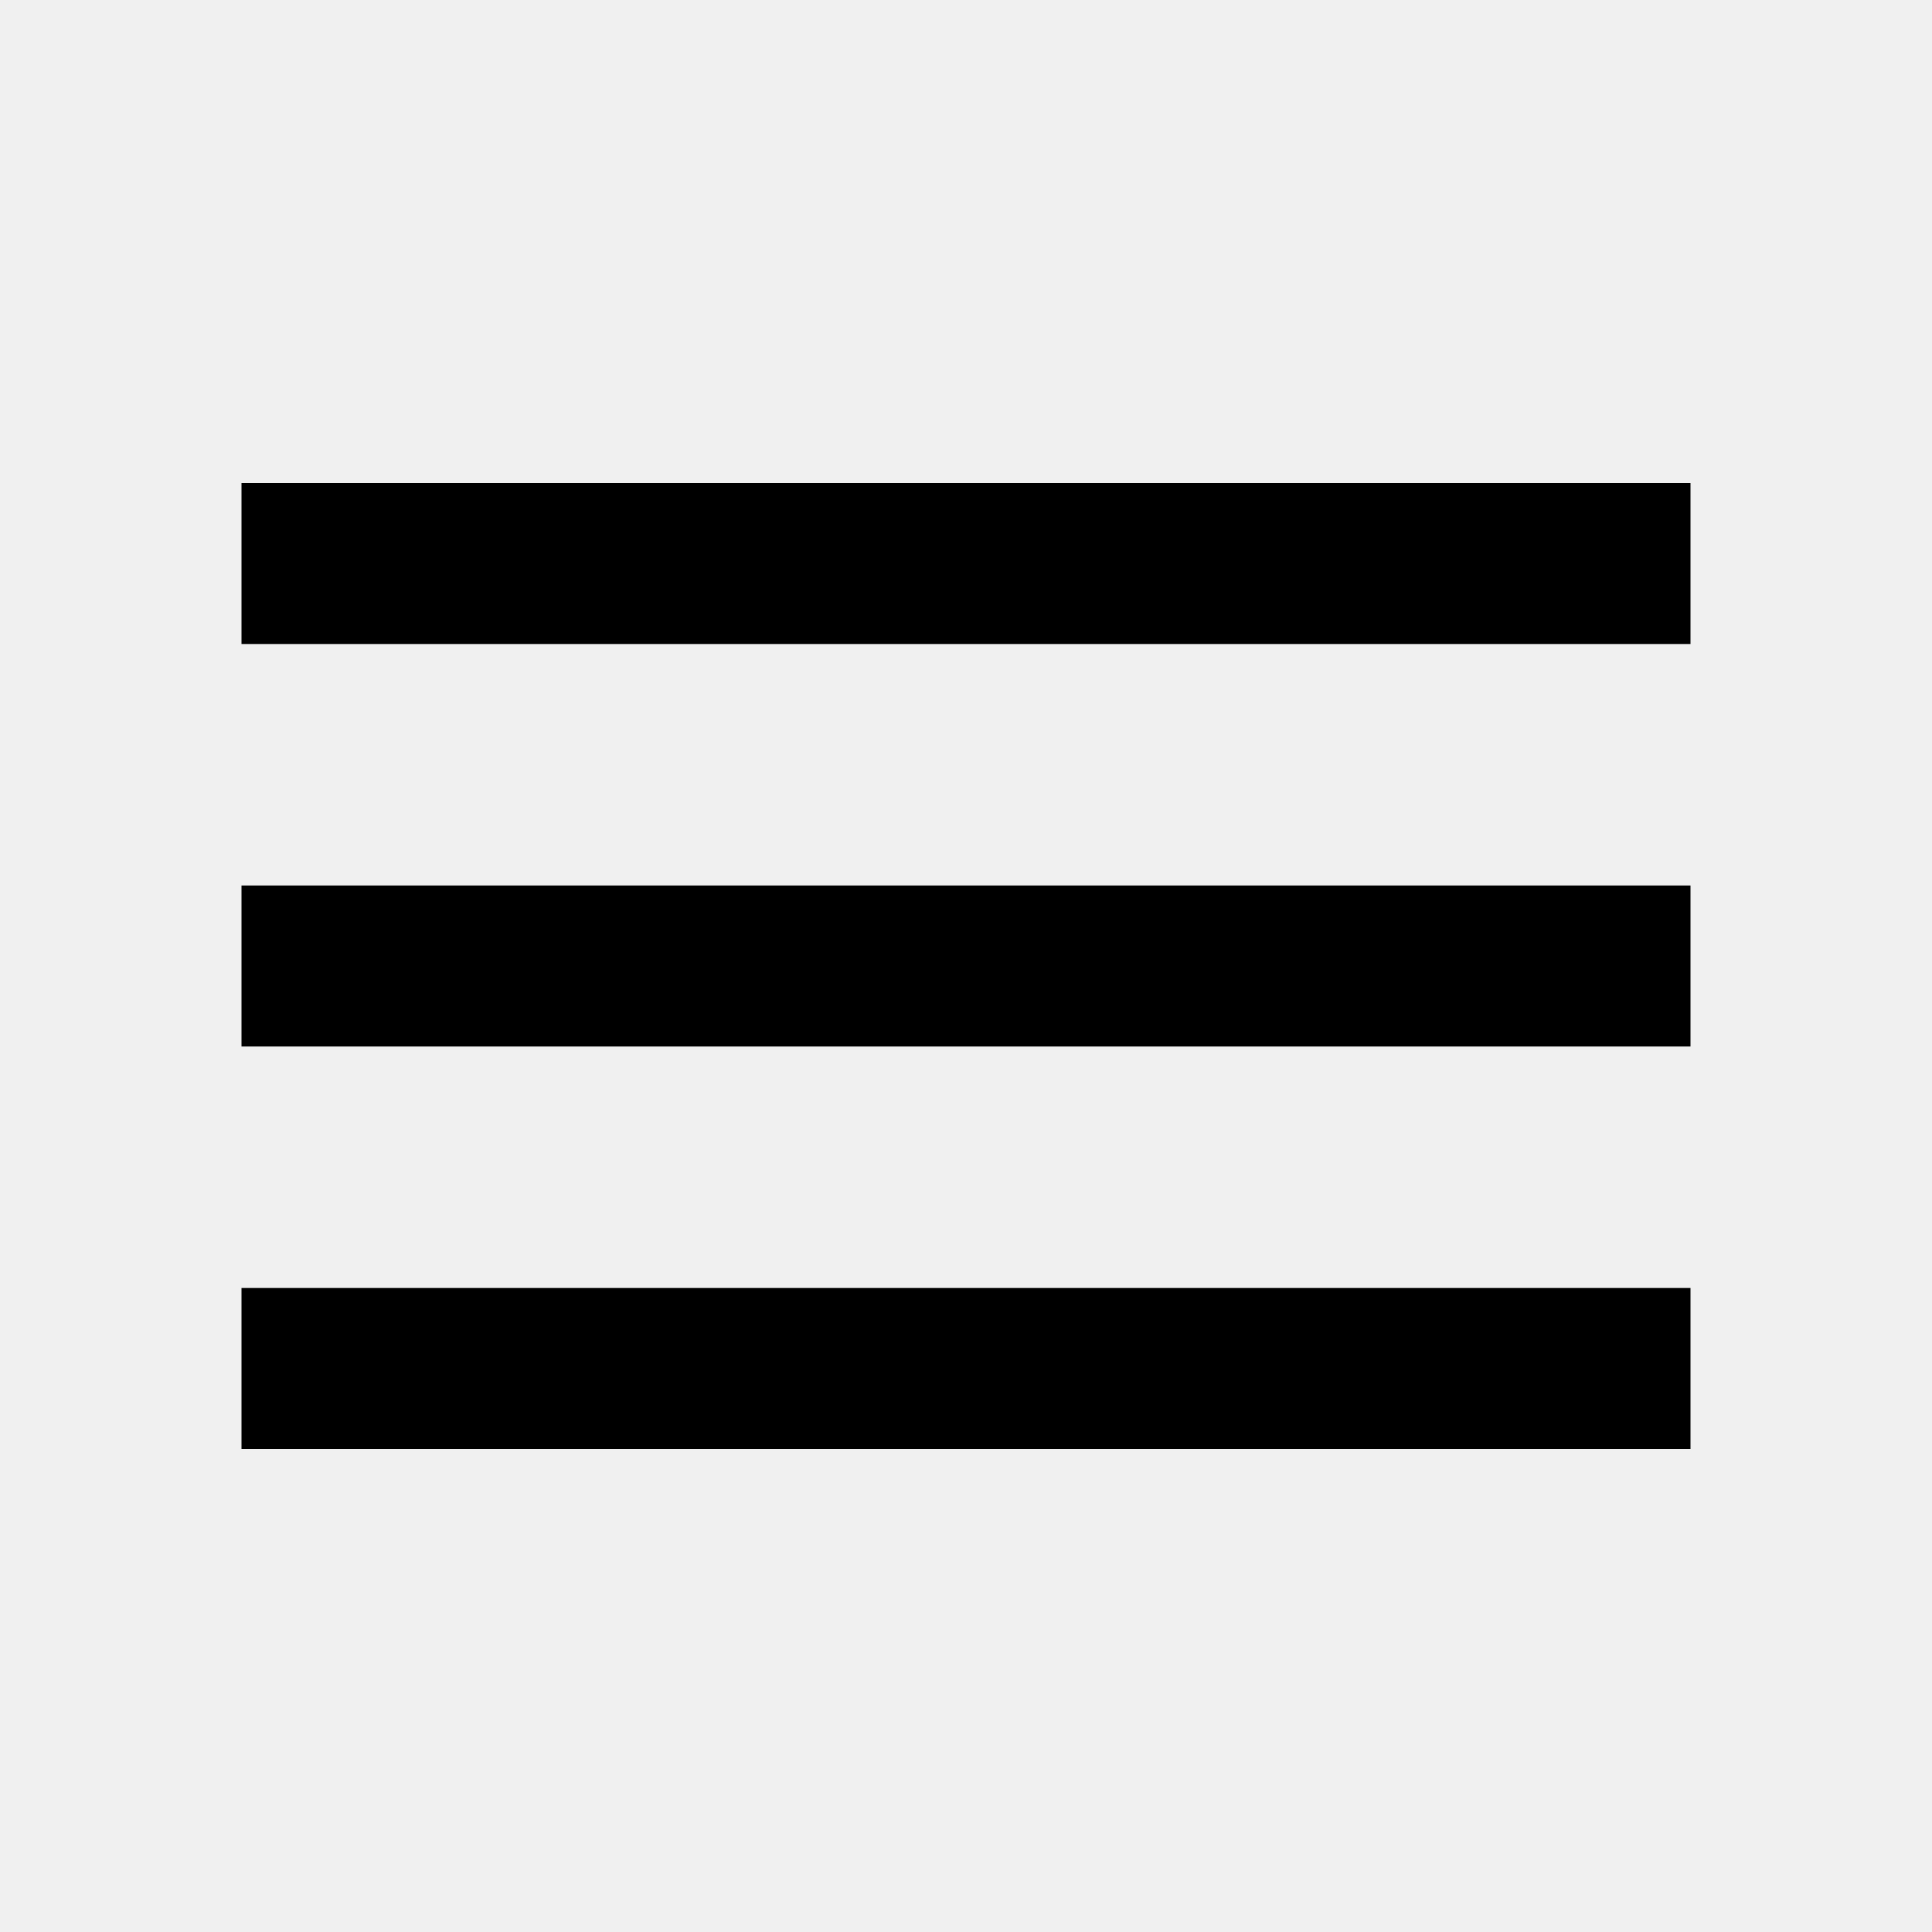
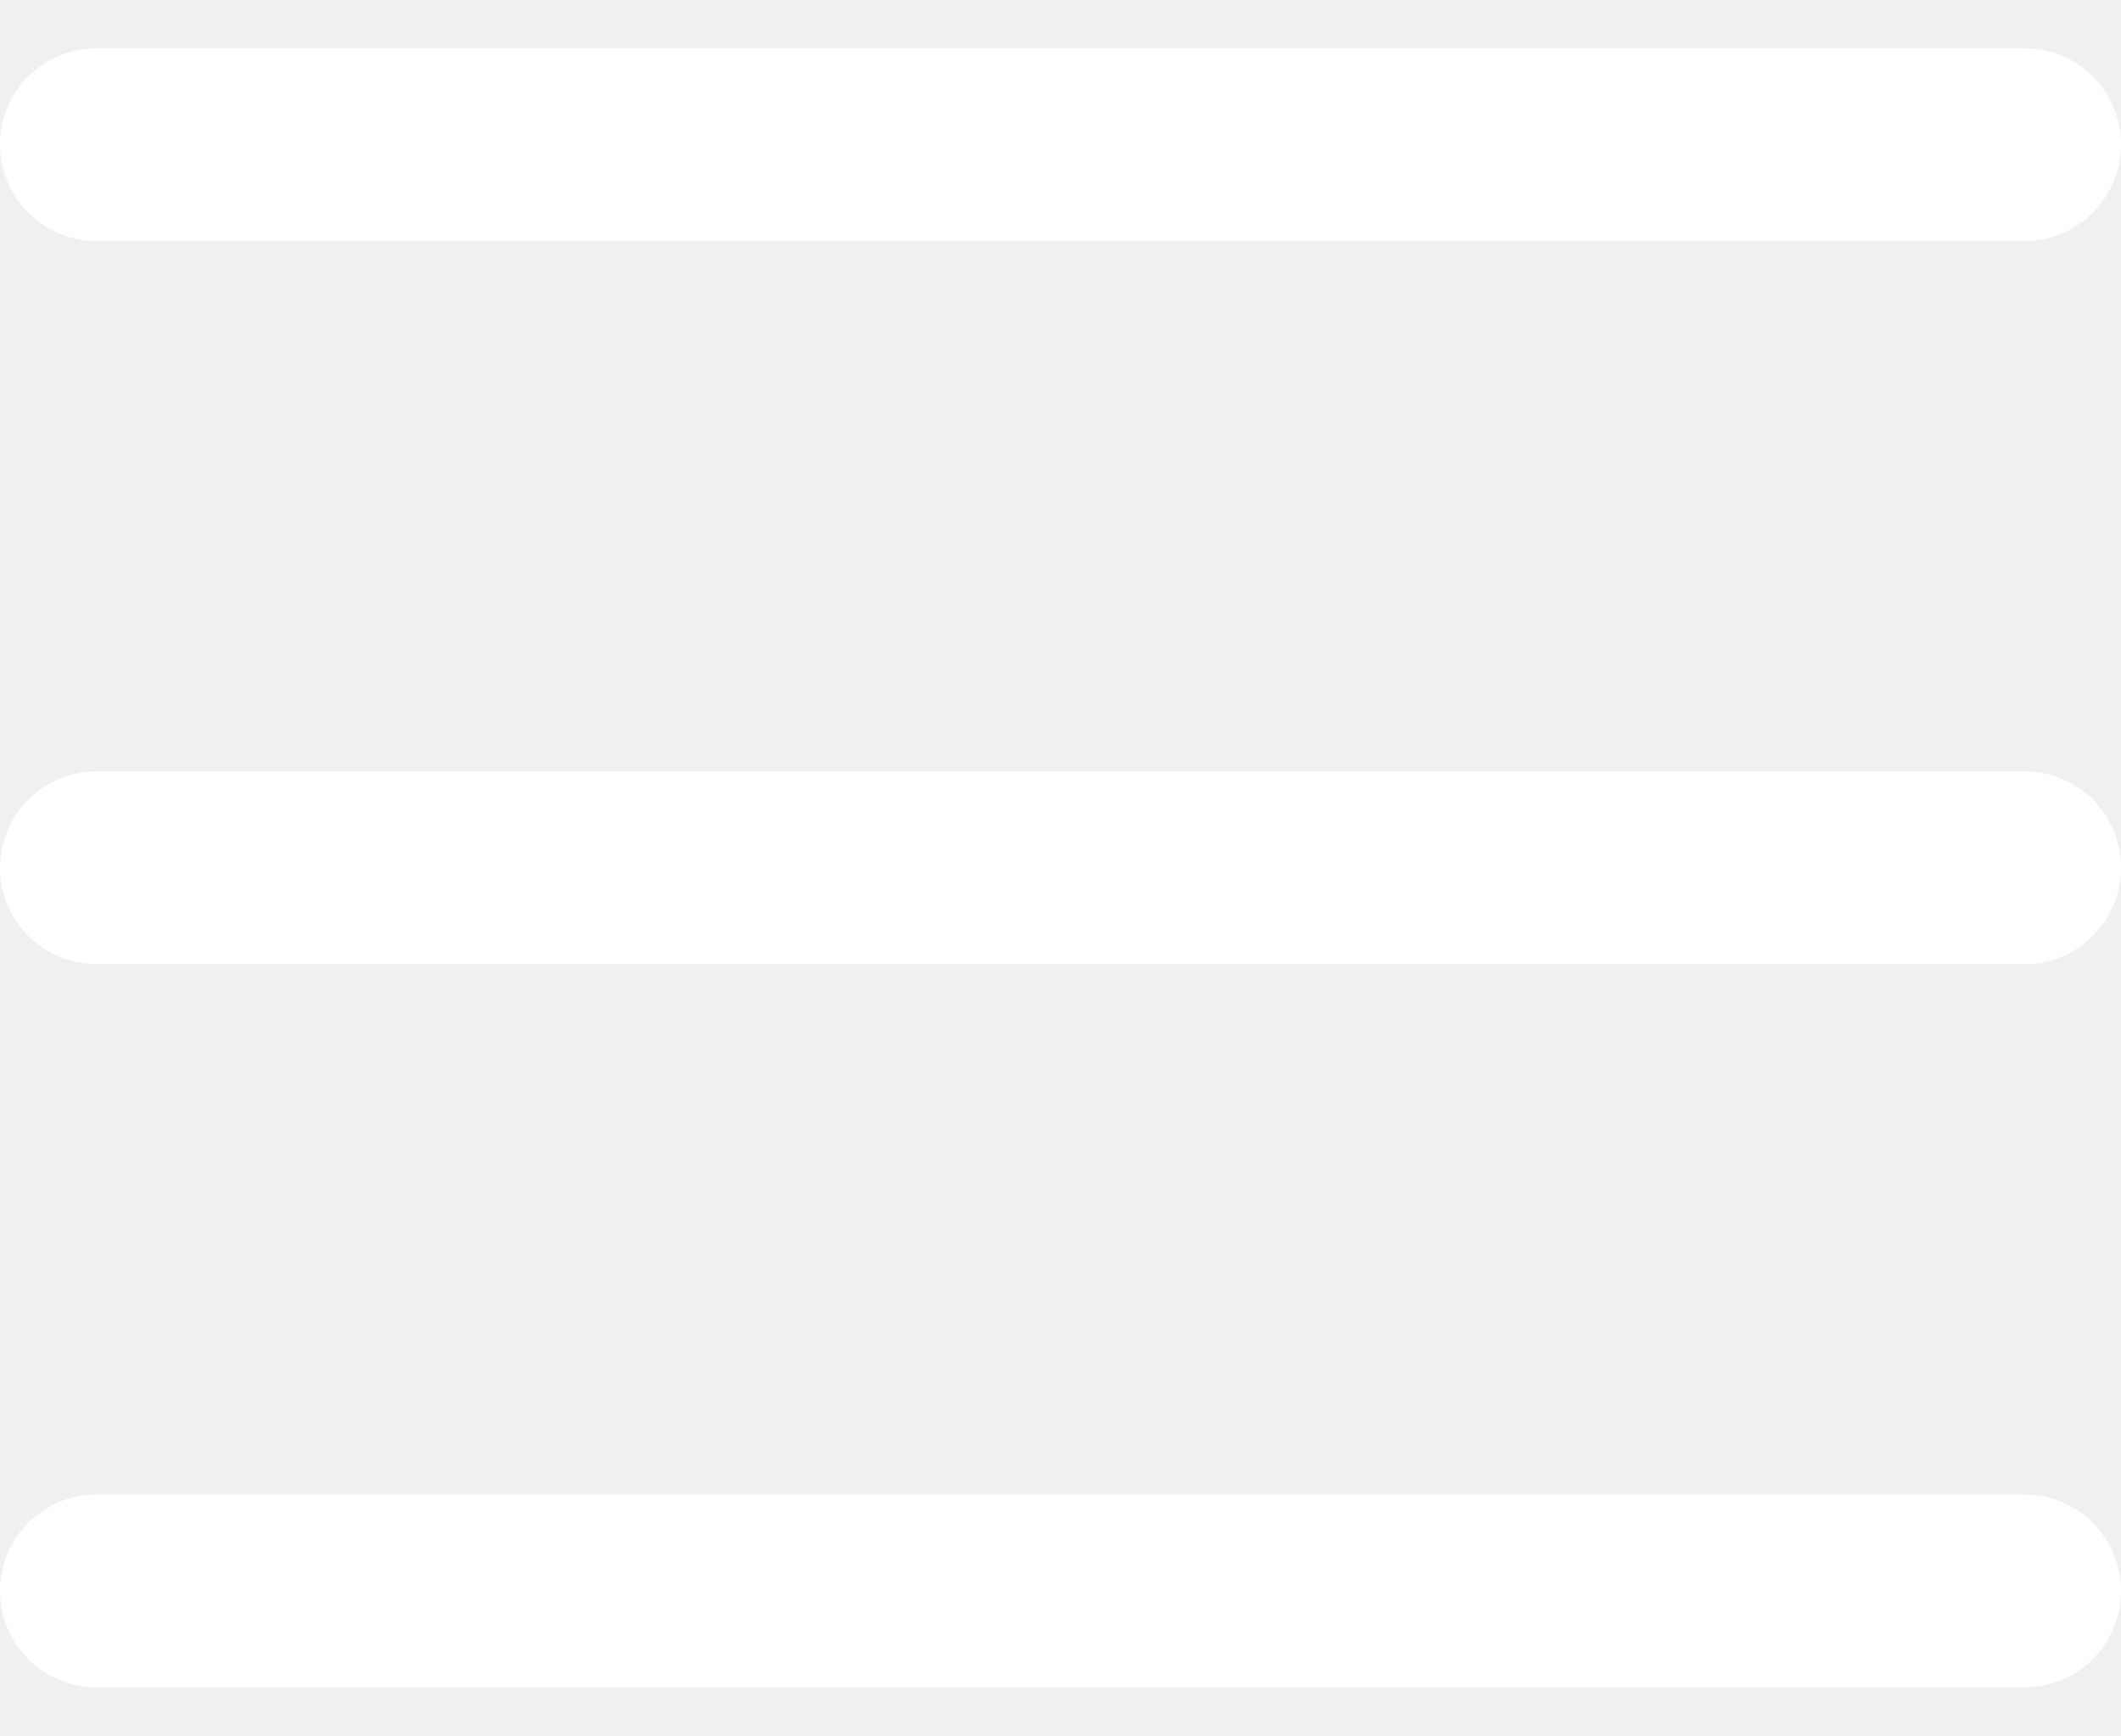
- <svg xmlns="http://www.w3.org/2000/svg" width="96" height="96" viewBox="0 0 96 96" fill="none">
-   <g clip-path="url(#clip0_12_16)">
-     <path d="M12 72H84V64H12V72ZM12 52H84V44H12V52ZM12 24V32H84V24H12Z" fill="black" />
-   </g>
-   <defs>
-     <clipPath id="clip0_12_16">
-       <rect width="96" height="96" fill="white" />
-     </clipPath>
-   </defs>
+ <svg xmlns="http://www.w3.org/2000/svg" width="22" height="18" viewBox="0 0 22 18" fill="none">
+   <path d="M1 1.5H21M1 9H21M1 16.5H21" stroke="white" stroke-width="2" stroke-linecap="round" stroke-linejoin="round" />
</svg>
